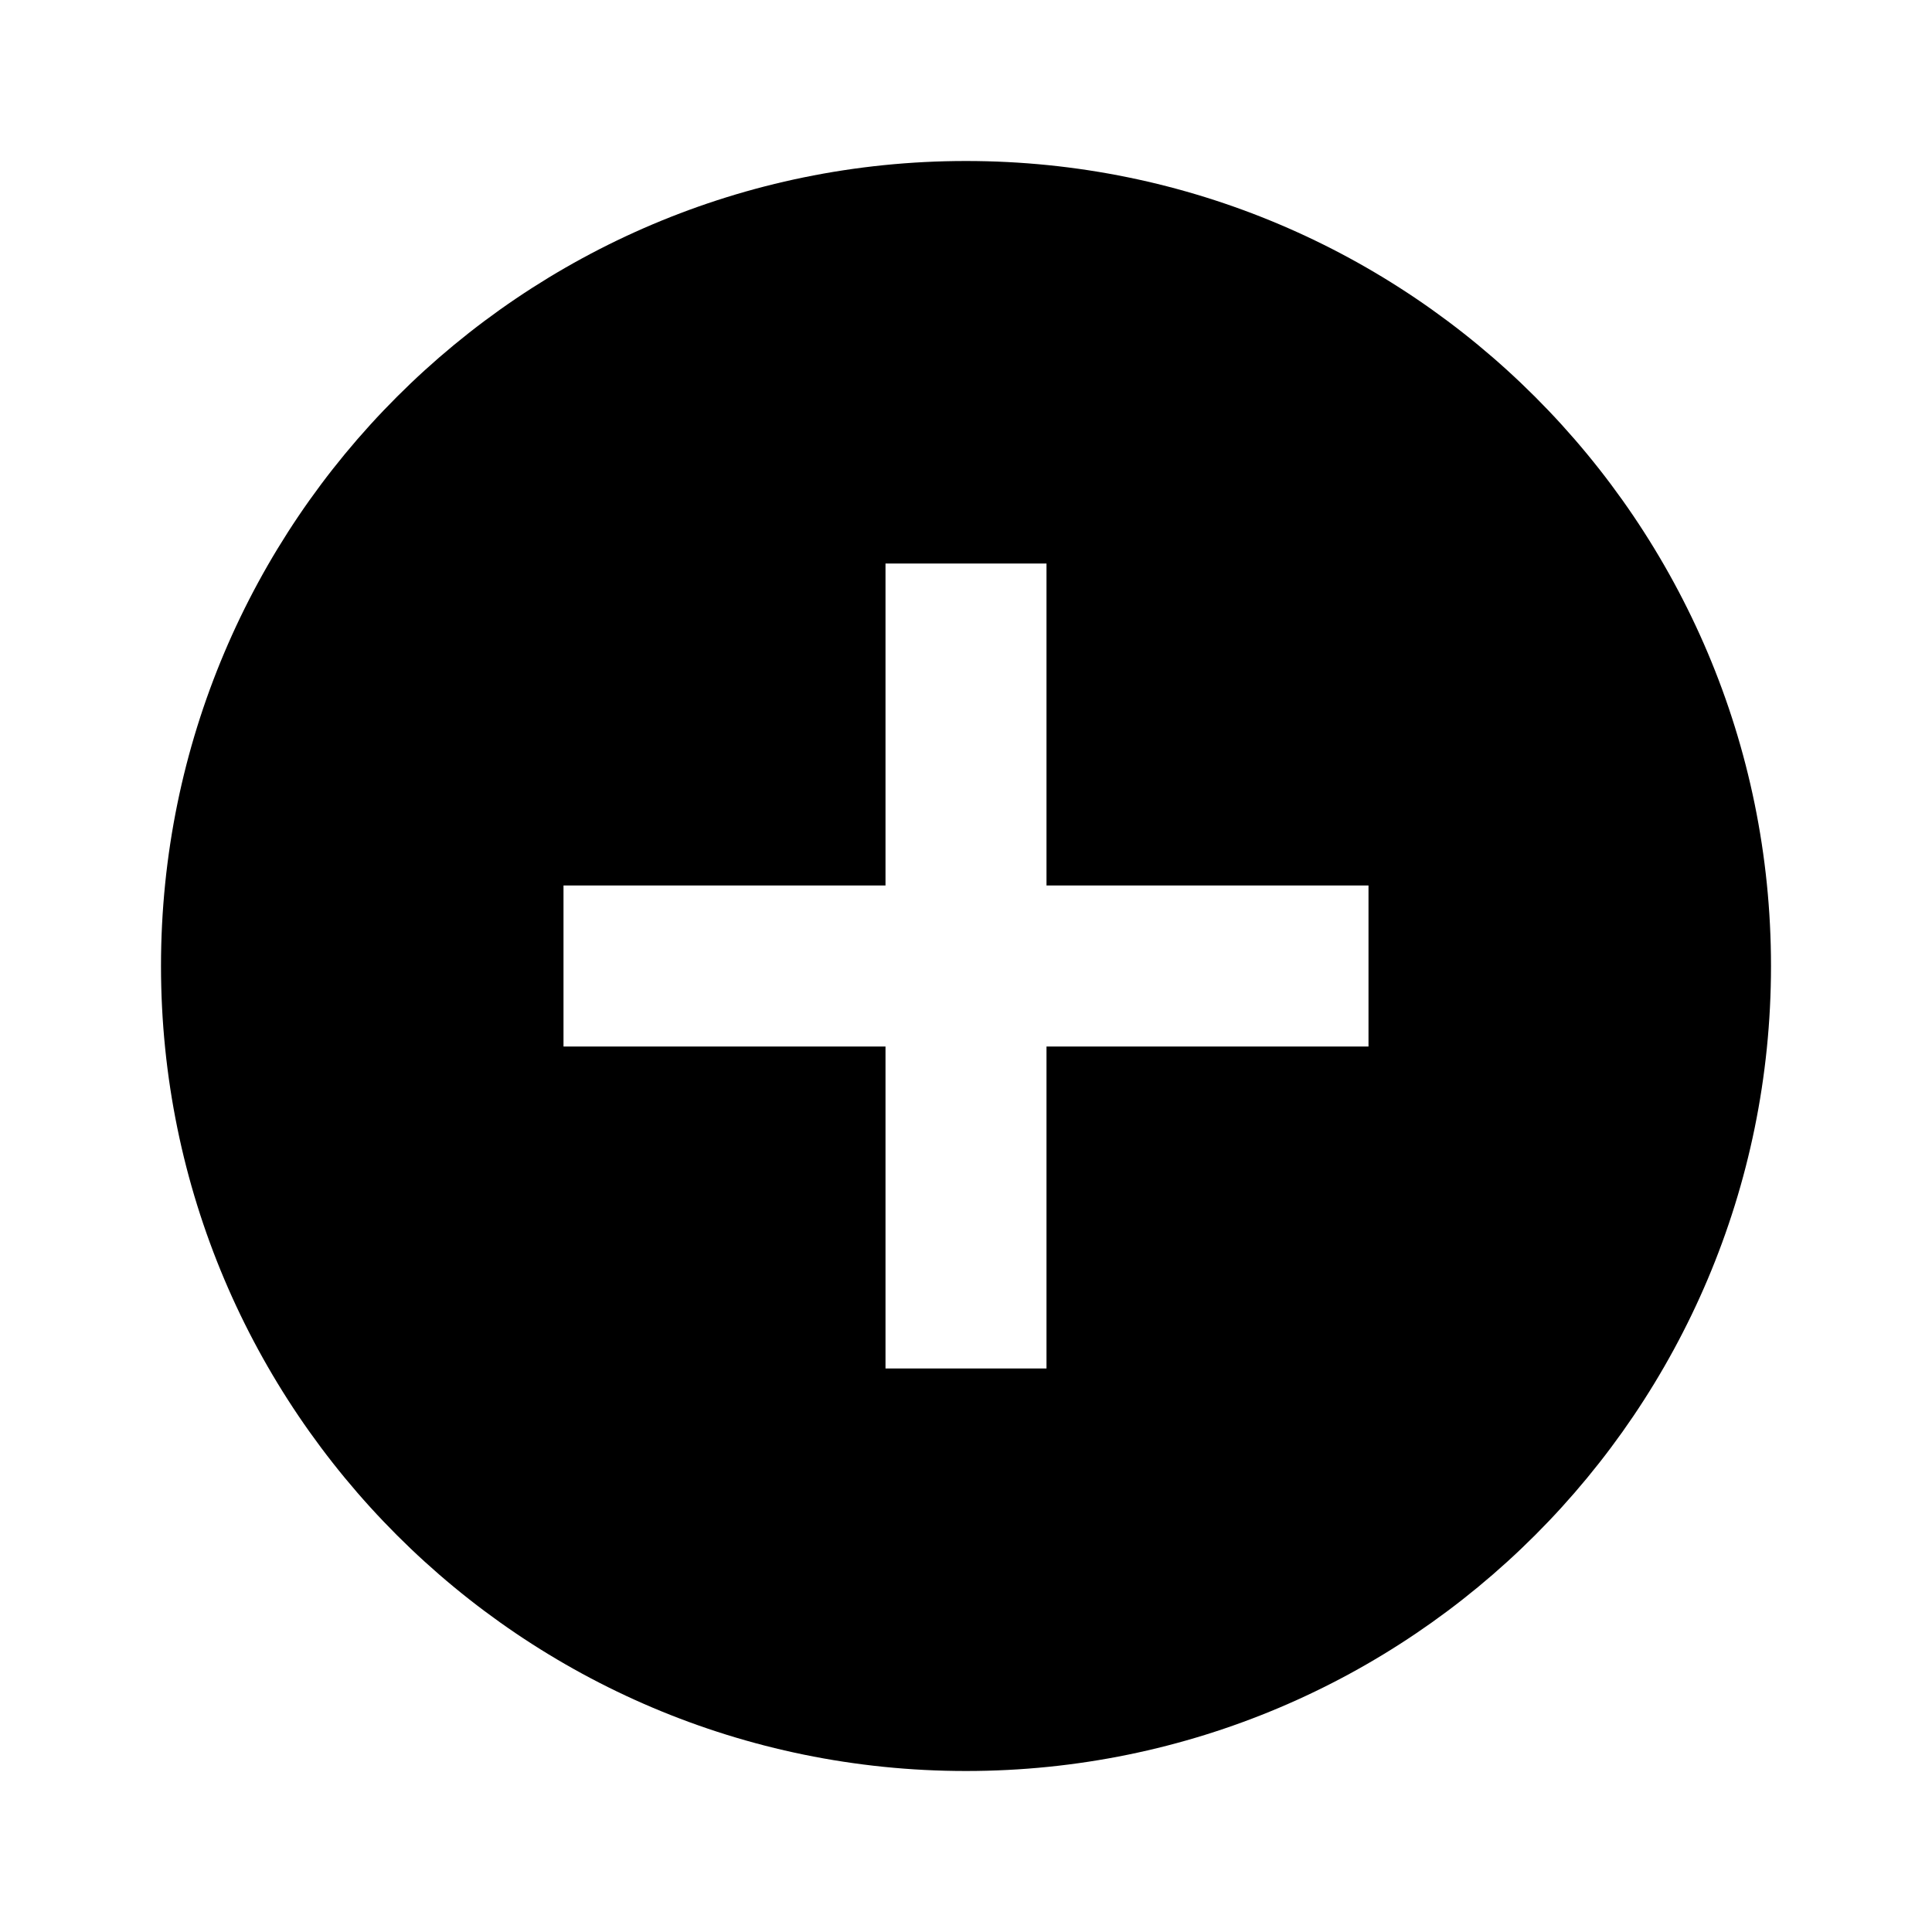
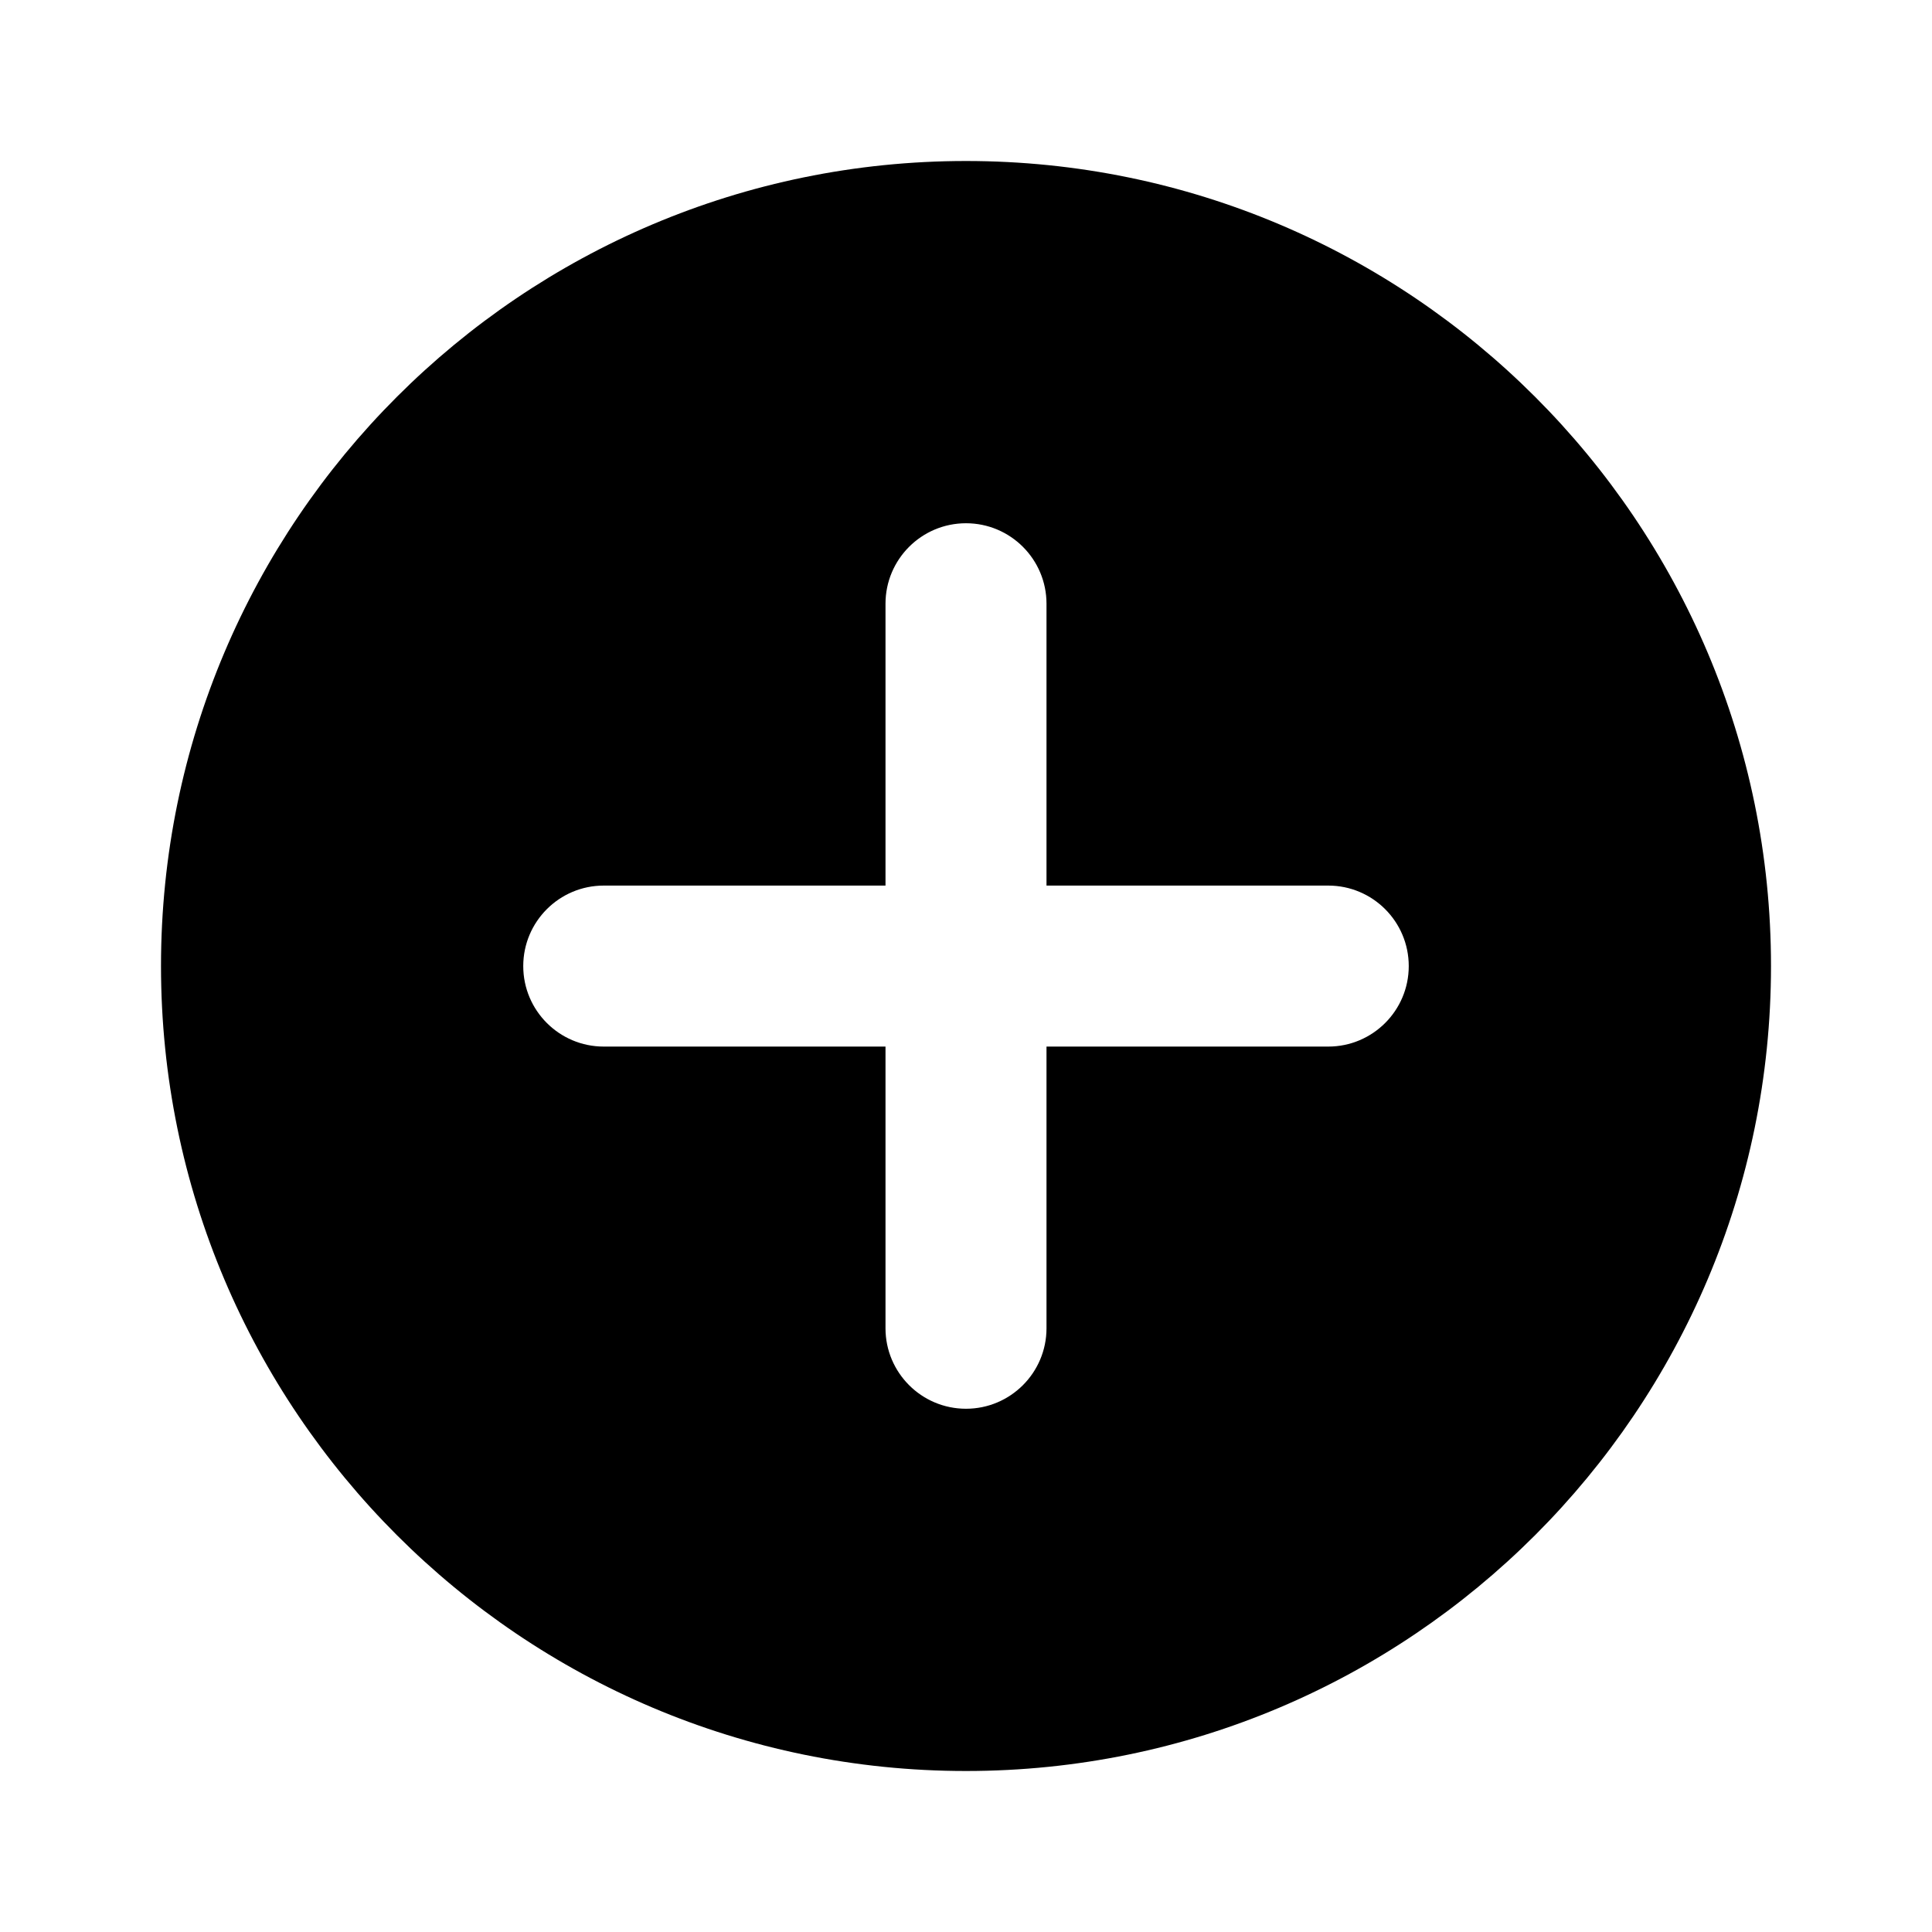
<svg xmlns="http://www.w3.org/2000/svg" width="24" height="24" viewBox="0 0 24 24">
-   <path d="M12,2 C6.48,2 2,6.48 2,12 C2,17.52 6.48,22 12,22 C17.52,22 22,17.52 22,12 C22,6.48 17.52,2 12,2 Z M17,13 L13,13 L13,17 L11,17 L11,13 L7,13 L7,11 L11,11 L11,7 L13,7 L13,11 L17,11 L17,13 Z" />
+   <path d="M12,2 C17.52,2 22,6.48 22,12 C22,17.52 17.52,22 12,22 C6.48,22 2,17.52 2,12 C2,6.48 6.48,2 12,2 Z M11,11.001 L7.5,11.001 C6.948,11.001 6.5,11.449 6.5,12.001 C6.5,12.553 6.948,13.001 7.5,13.001 L11,13.001 L11,16.5 C11,17.052 11.448,17.5 12,17.5 C12.552,17.5 13,17.052 13,16.5 L13,13.001 L16.5,13.001 C17.052,13.001 17.5,12.553 17.5,12.001 C17.5,11.449 17.052,11.001 16.5,11.001 L13,11.001 L13,7.5 C13,6.948 12.552,6.5 12,6.5 C11.448,6.5 11,6.948 11,7.5 L11,11.001 Z" />
</svg>
